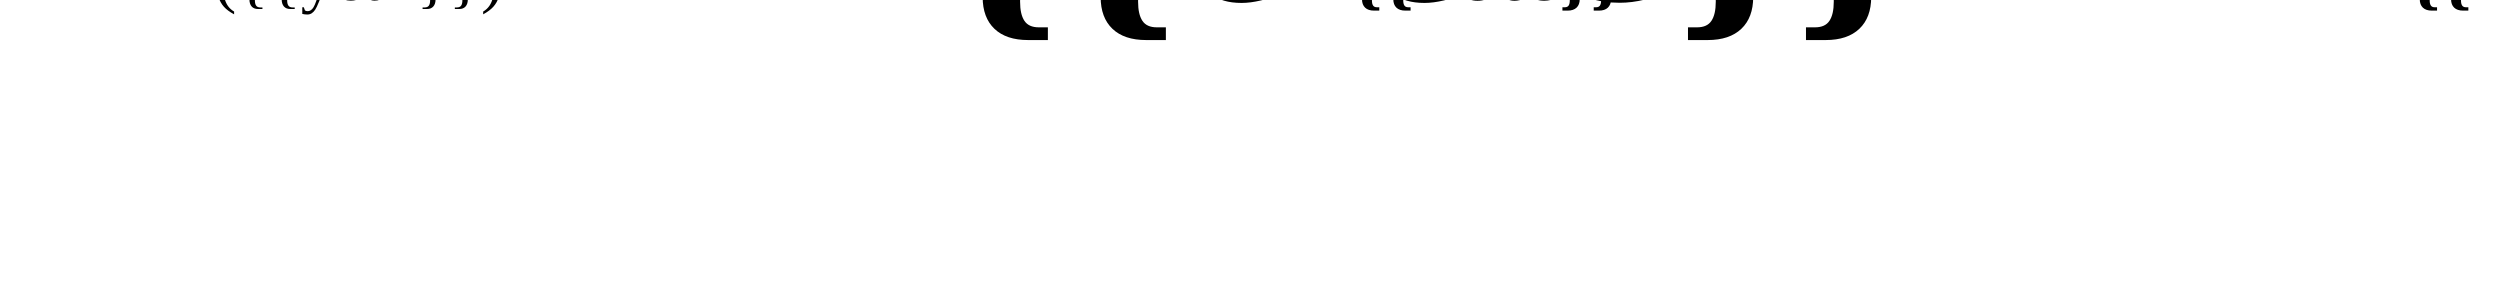
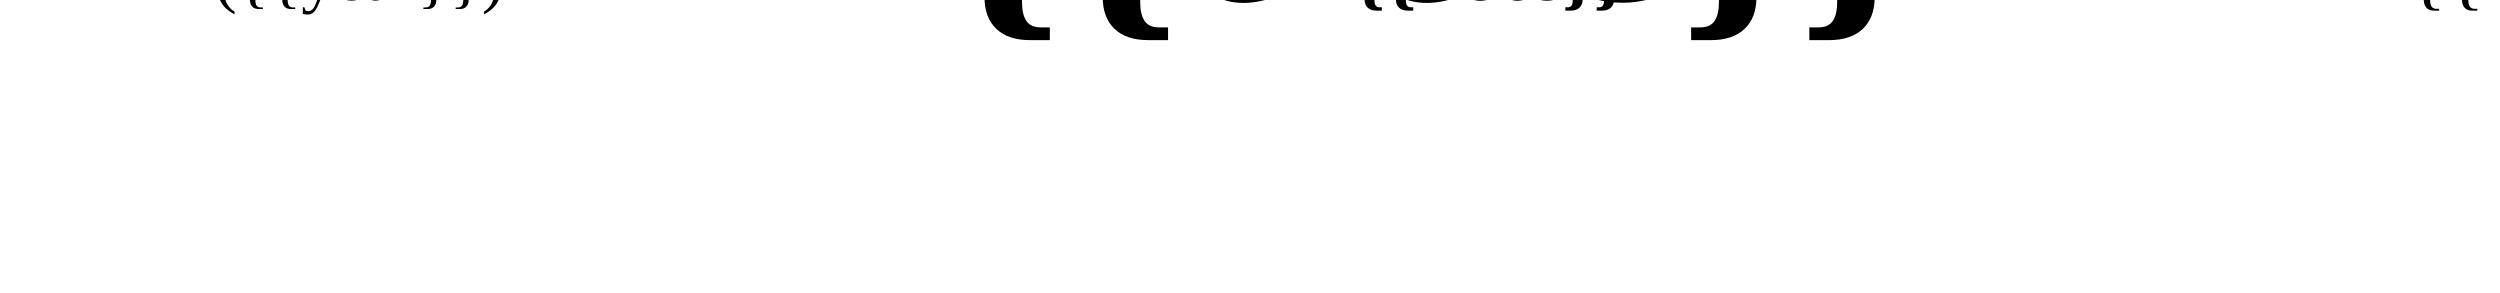
<svg xmlns="http://www.w3.org/2000/svg" width="{{width}}" height="{{height}}" viewBox="0 0 1920 {{view_height}}">
  <rect x="0" y="0" width="1920" height="{{view_height}}" fill="{{ink}}" />
  <text x="960" y="{{mid_y}}" text-anchor="middle" font-family="{{title_font}}" font-size="196" font-weight="700" fill="{{paper}}">{{title}}<tspan dy="-96" font-size="104" fill="{{amber}}">*</tspan>
  </text>
  <text x="960" y="{{note_y}}" text-anchor="middle" font-family="{{title_font}}" font-size="52" font-weight="700" fill="{{paper}}">
    <tspan fill="{{amber}}">* </tspan>{{note}}</text>
  <text x="140" y="{{foot_y}}" font-family="{{body_font}}" font-size="44" fill="{{muted}}">({{year}})</text>
-   <text x="1780" y="{{foot_y}}" text-anchor="end" font-family="{{title_font}}" font-size="52" font-weight="700" fill="{{muted}}">{{mark}}</text>
+   <text x="1780" y="{{foot_y}}" text-anchor="end" font-family="{{title_font}}" font-size="52" font-weight="{{mark_weight}}" fill="{{muted}}">{{mark}}</text>
</svg>
